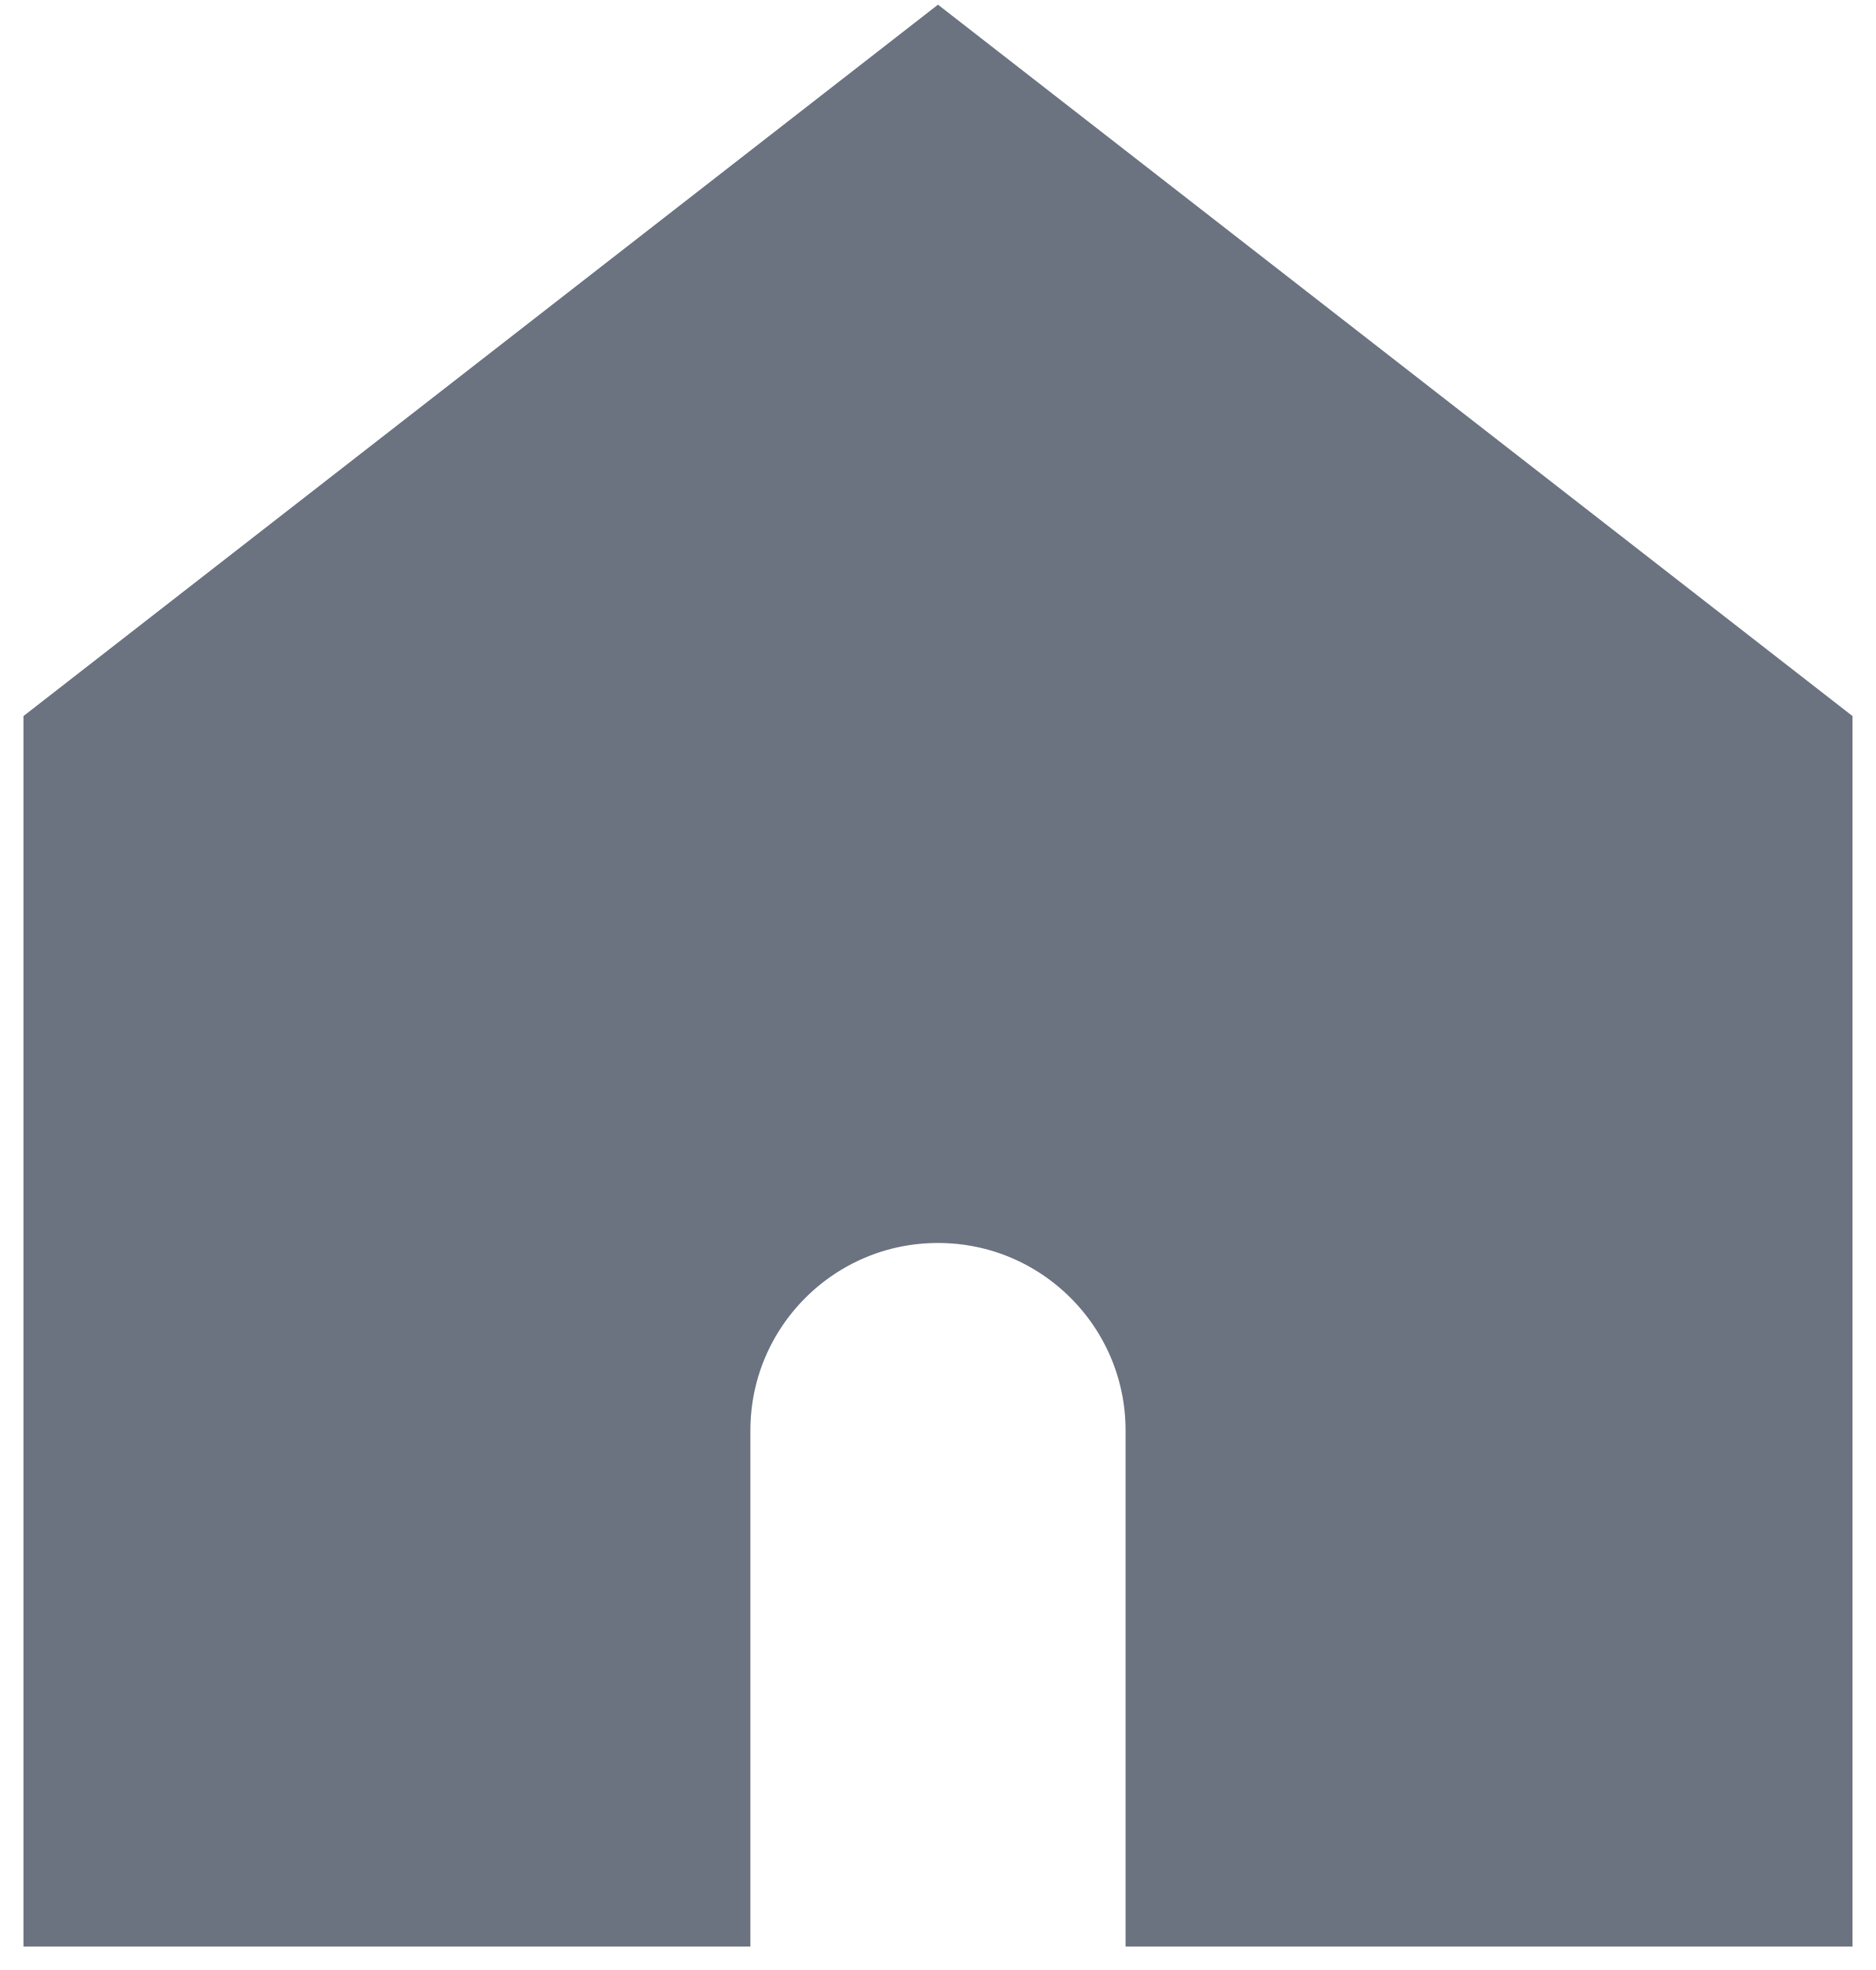
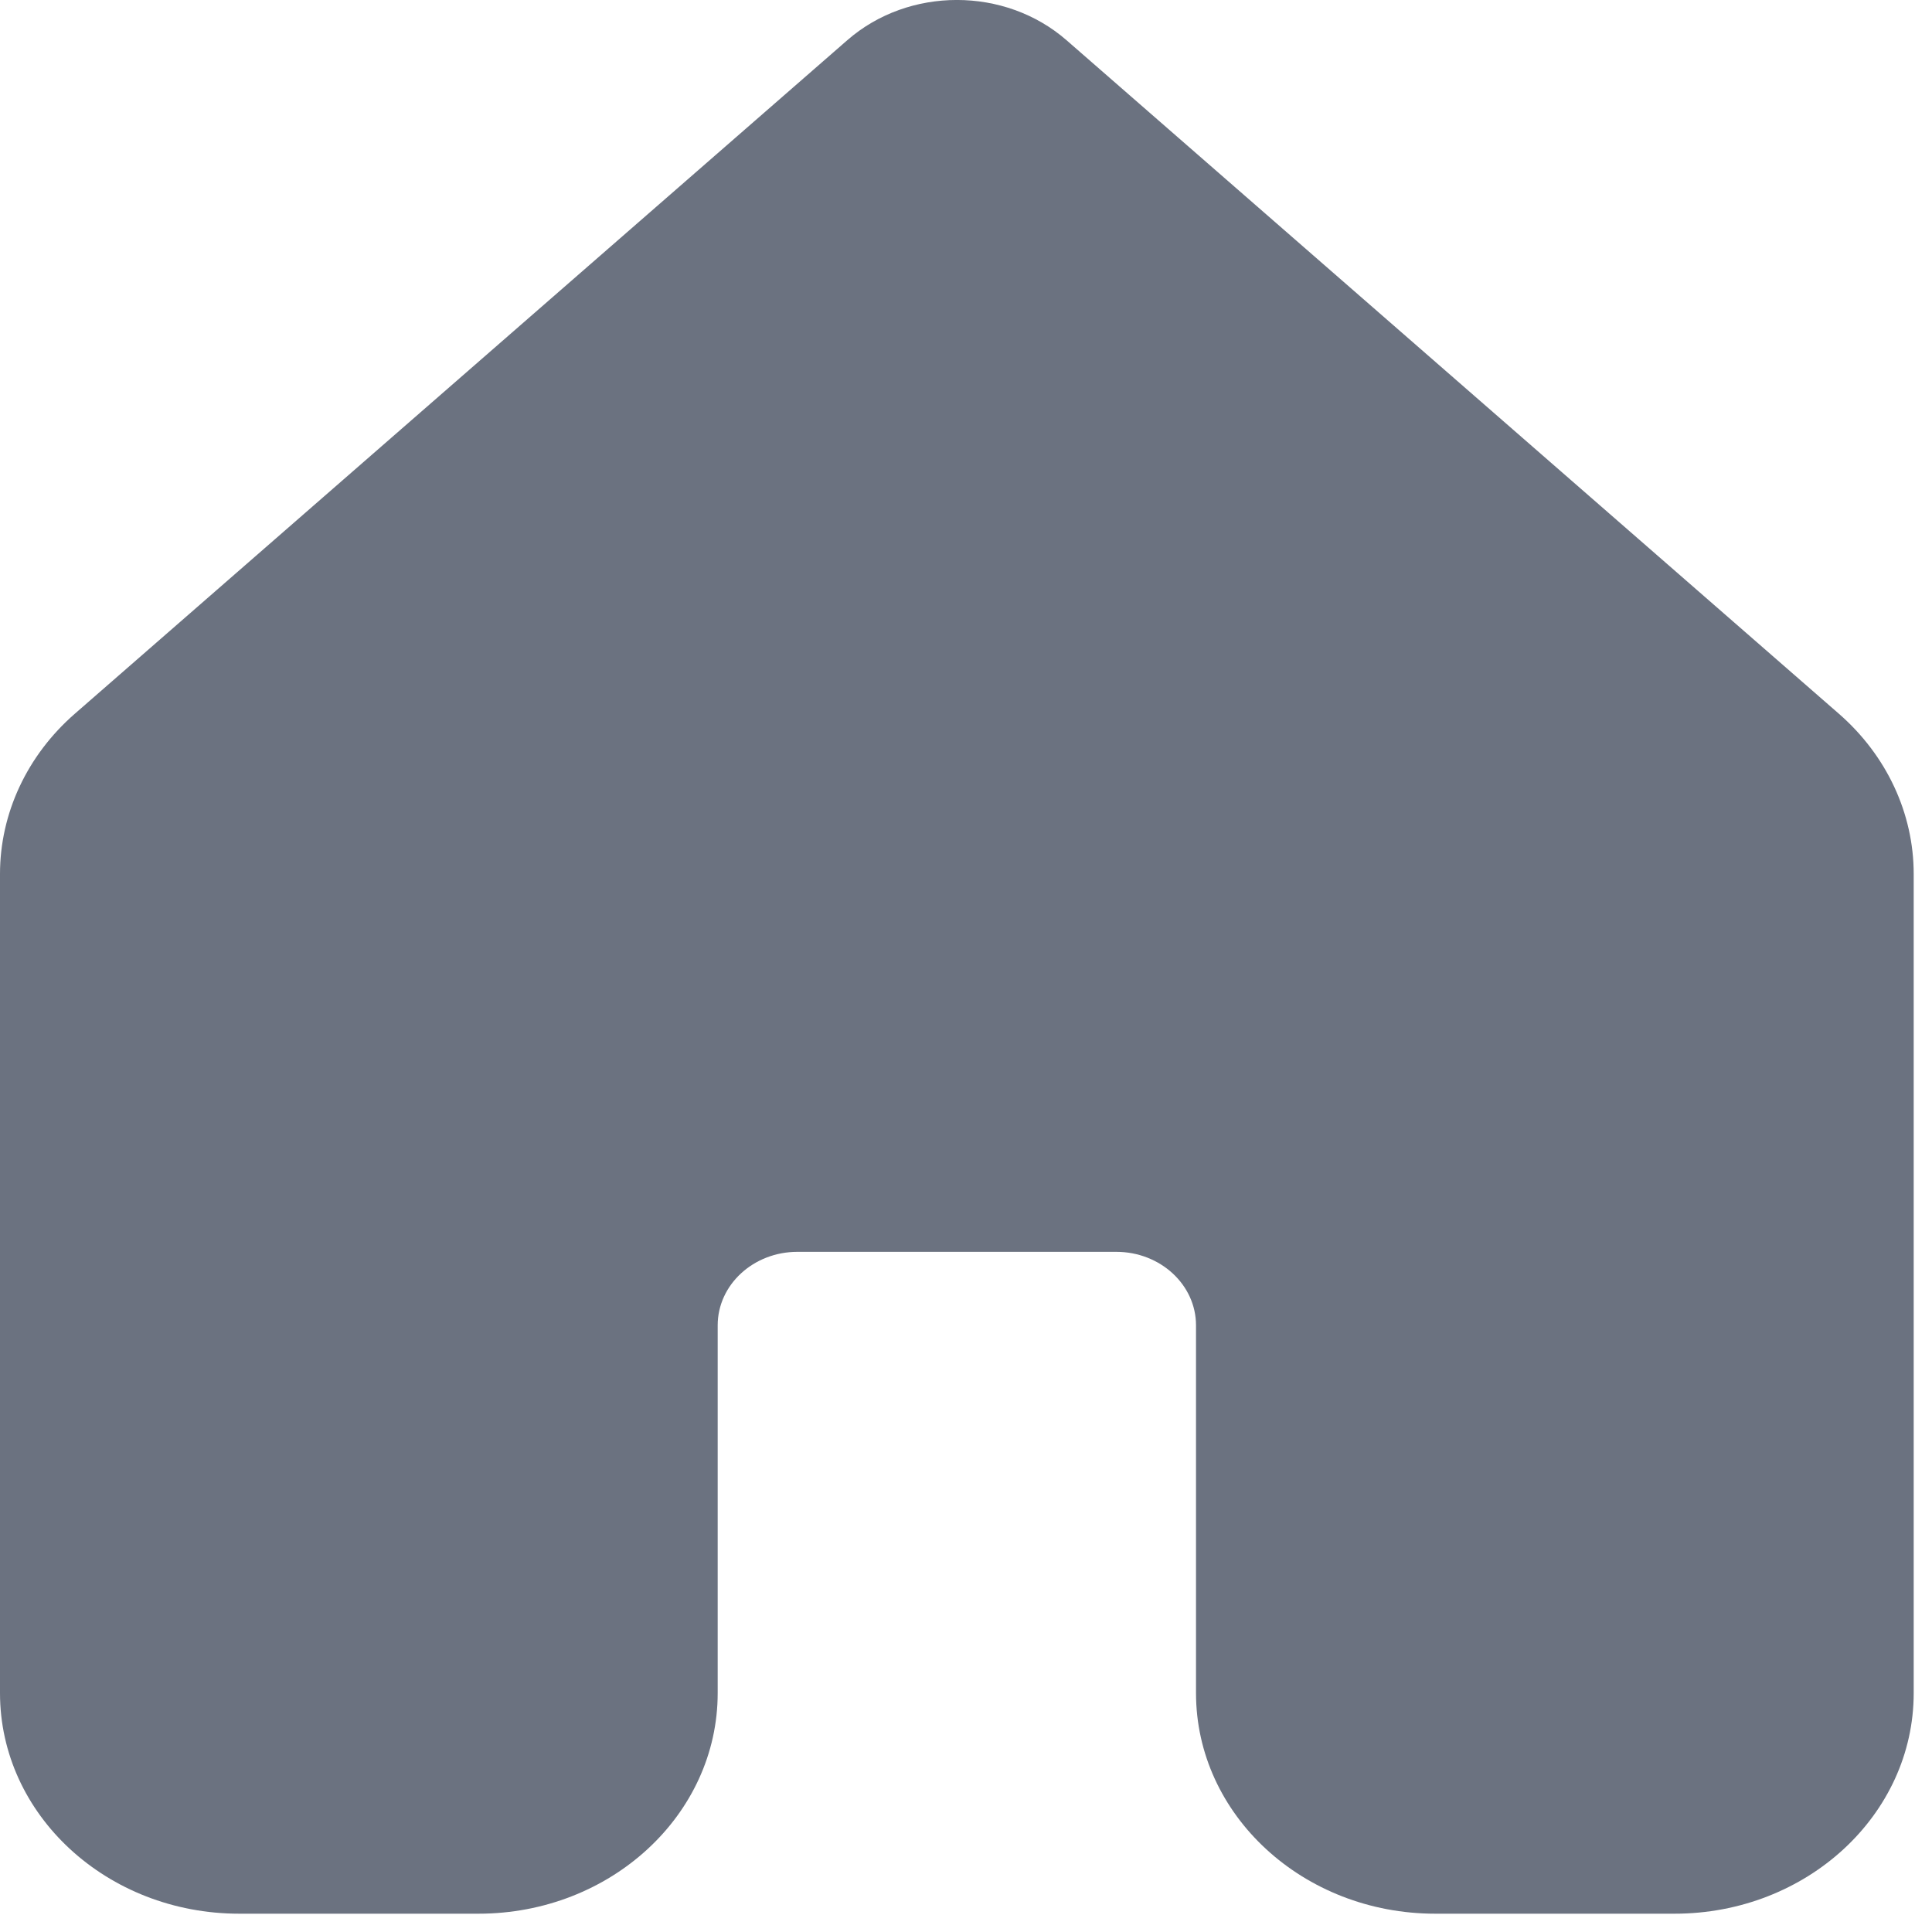
- <svg xmlns="http://www.w3.org/2000/svg" width="20" height="21" viewBox="0 0 20 21" fill="none">
-   <path d="M19 20V8L10 1L1 8V20L7.25 20V15.25C7.25 13.731 8.481 12.5 10 12.5C11.519 12.5 12.75 13.731 12.75 15.25V20L19 20Z" fill="#6B7280" stroke="#6B7280" stroke-width="1.5" stroke-linecap="square" />
+ <svg xmlns="http://www.w3.org/2000/svg" width="19" height="19" viewBox="0 0 19 19" fill="none">
+   <path d="M10.488 0.395C9.883 -0.132 8.937 -0.132 8.333 0.395L0.736 7.019C0.266 7.429 0 7.999 0 8.595V16.65C0 17.849 1.053 18.82 2.353 18.82H4.705C6.004 18.82 7.058 17.849 7.058 16.65V13.034C7.058 12.635 7.409 12.311 7.842 12.311H10.978C11.411 12.311 11.762 12.635 11.762 13.034V16.65C11.762 17.849 12.816 18.82 14.115 18.82H16.468C17.767 18.82 18.82 17.849 18.82 16.65V8.595C18.82 7.999 18.554 7.429 18.084 7.019L10.488 0.395Z" fill="#6B7280" />
</svg>
